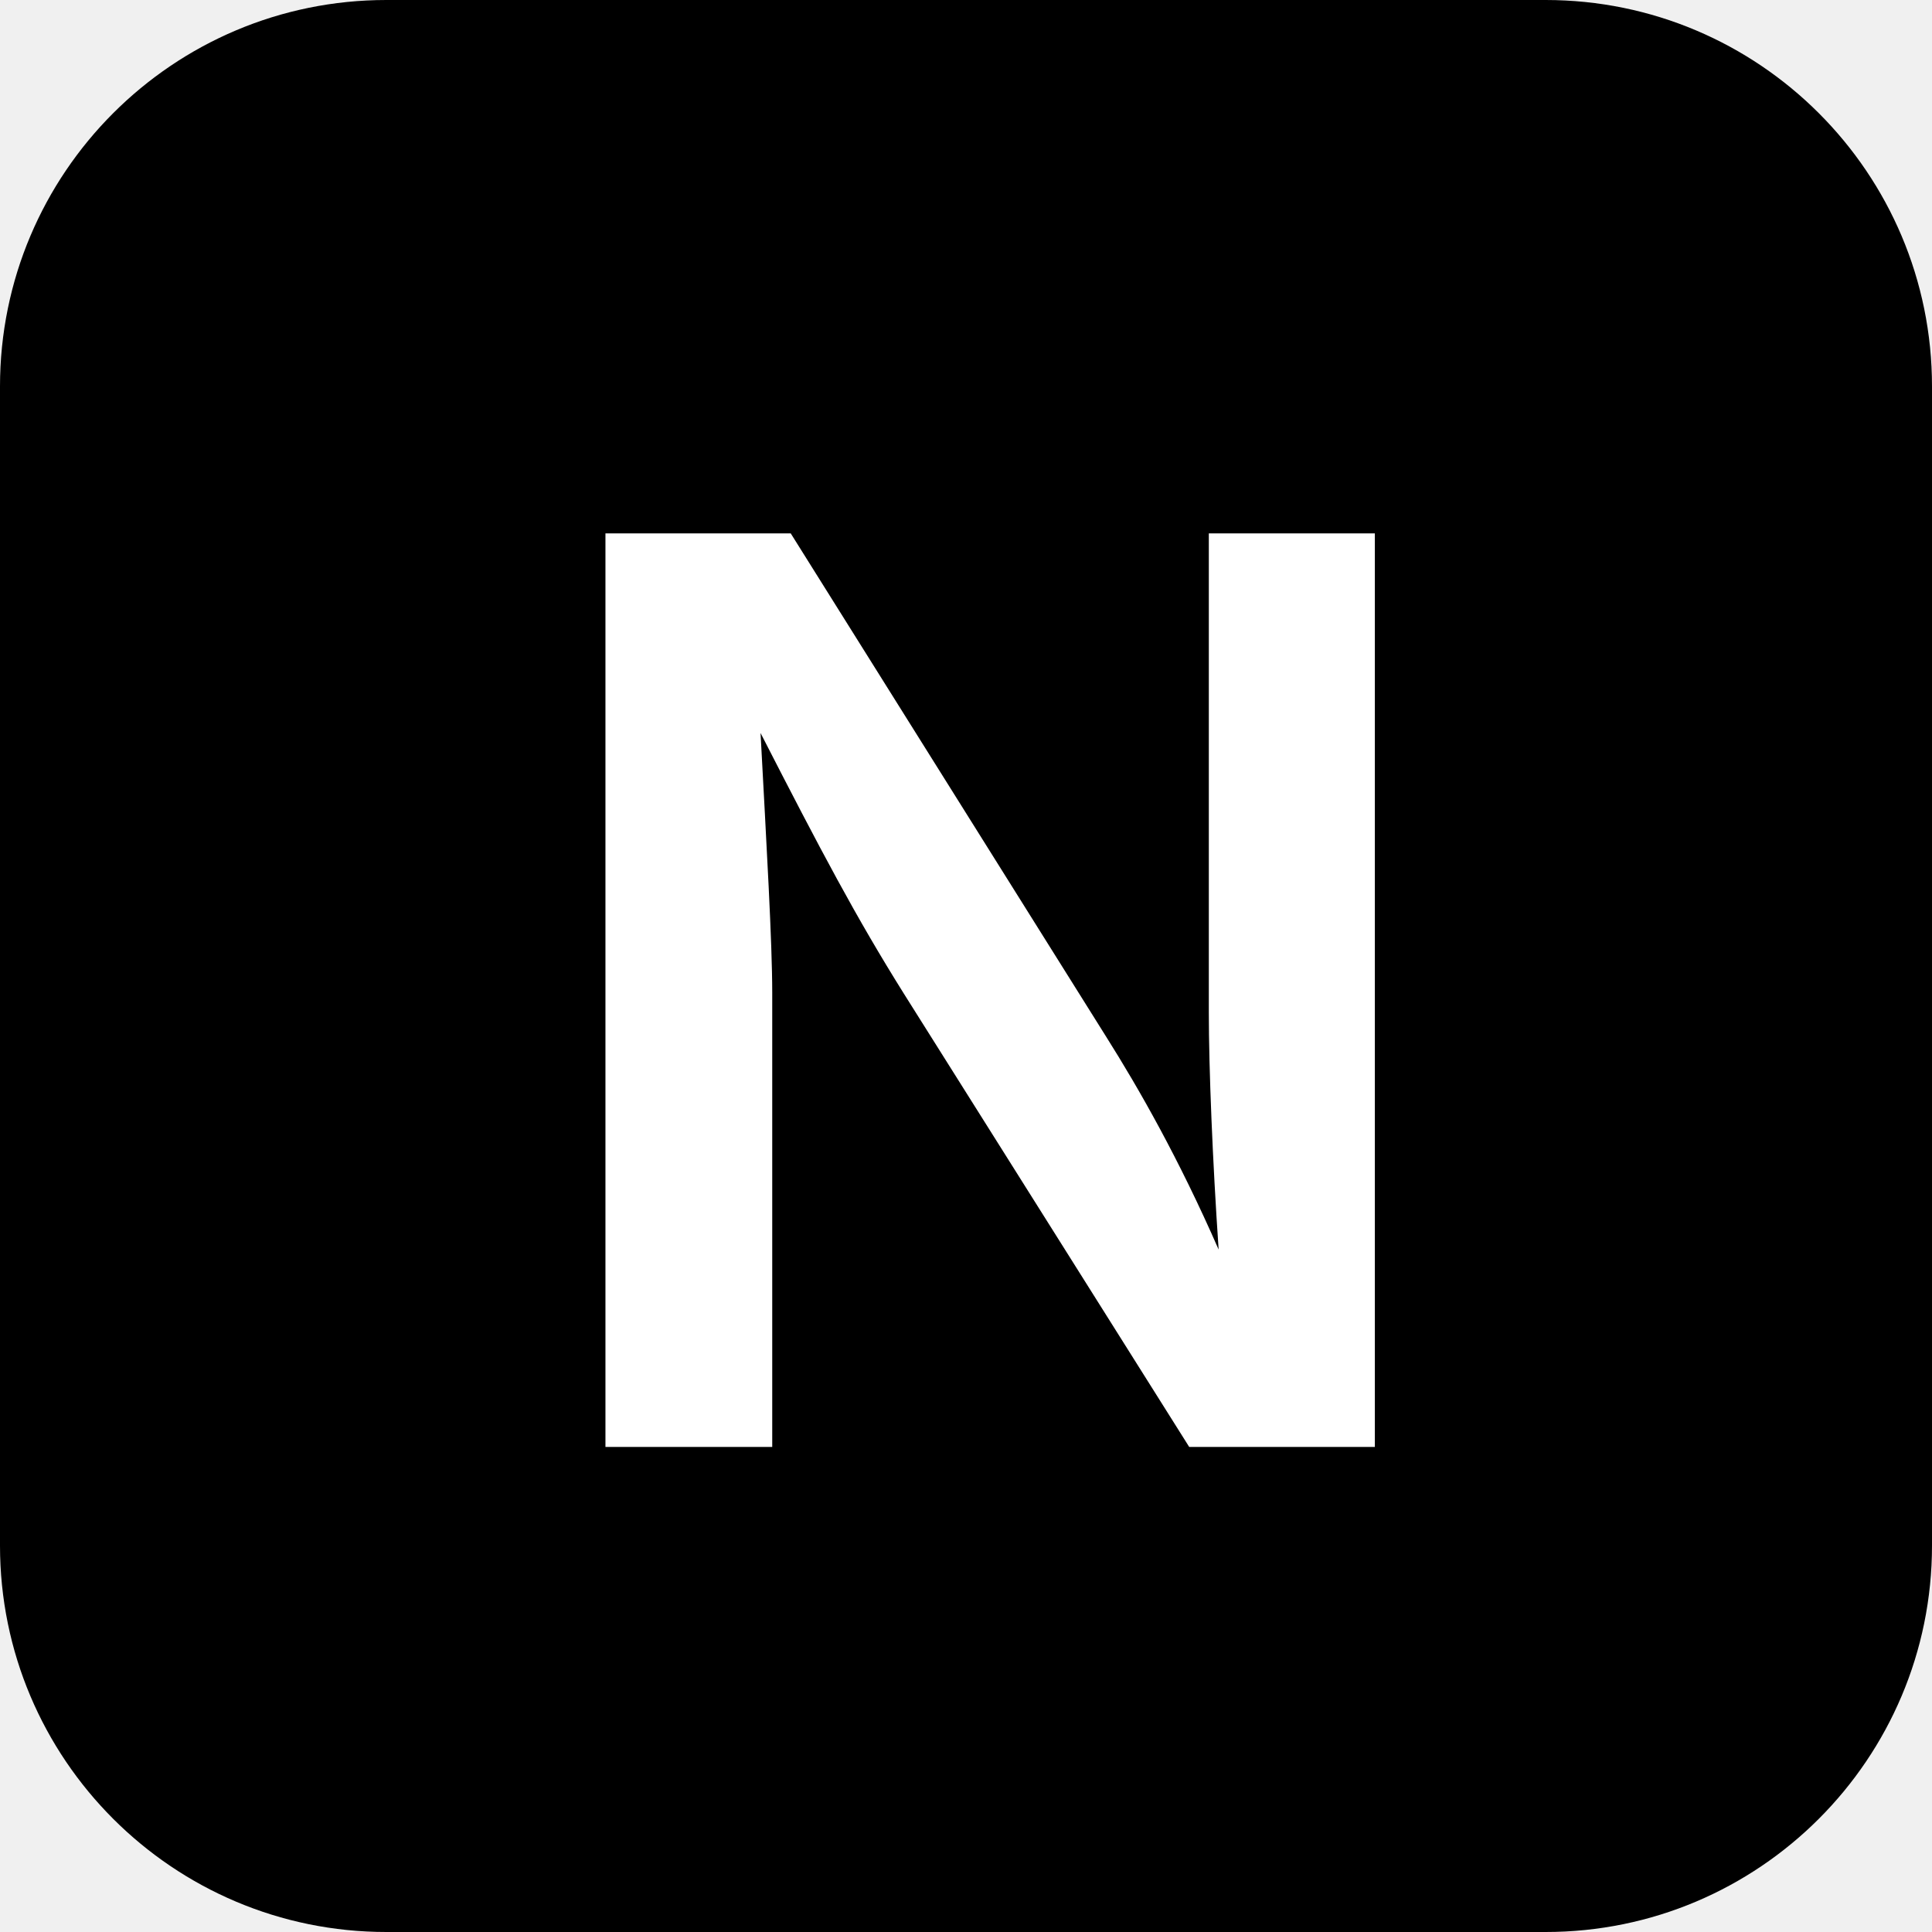
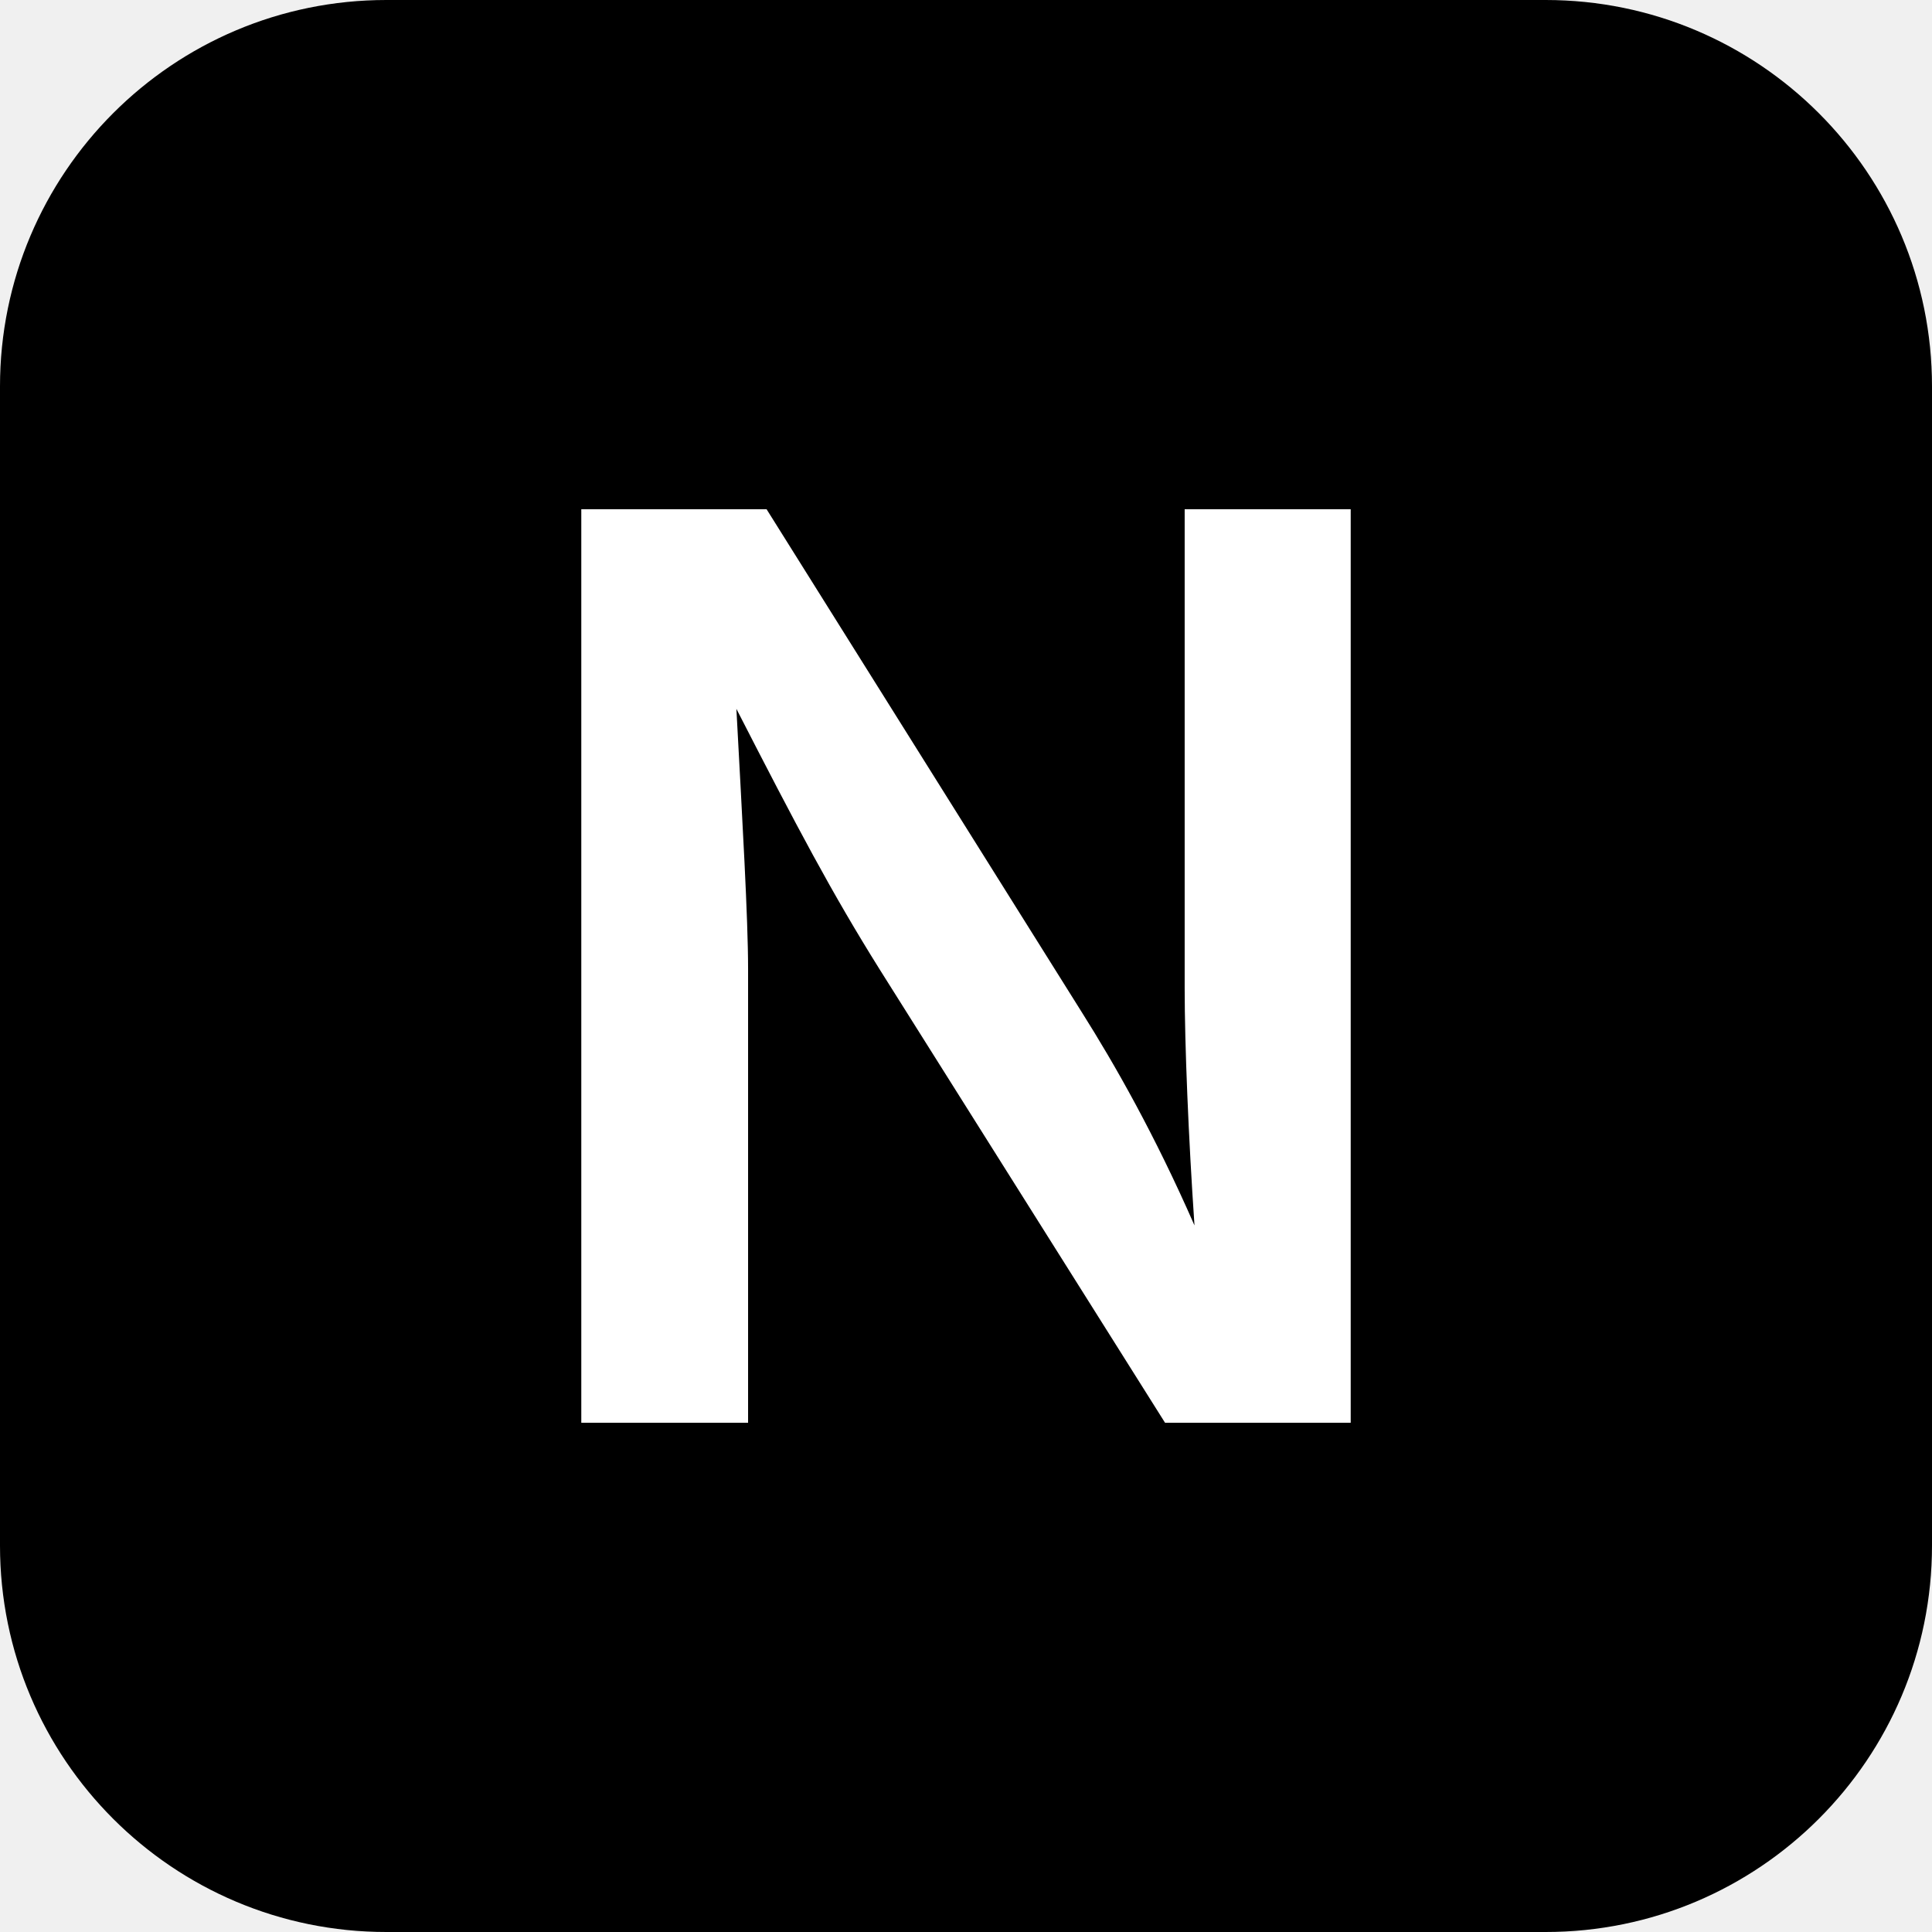
<svg xmlns="http://www.w3.org/2000/svg" viewBox="0 0 80 80">
  <rect width="80" height="80" fill="#000000" rx="16" />
-   <text x="41" y="41" dominant-baseline="central" text-anchor="middle" font-family="Inter, -apple-system, BlinkMacSystemFont, sans-serif" font-weight="600" font-size="52" fill="#ffffff">N</text>
+   <text x="40" y="40" dominant-baseline="central" text-anchor="middle" font-family="Inter, -apple-system, BlinkMacSystemFont, sans-serif" font-weight="600" font-size="52" fill="#ffffff">N</text>
</svg>
